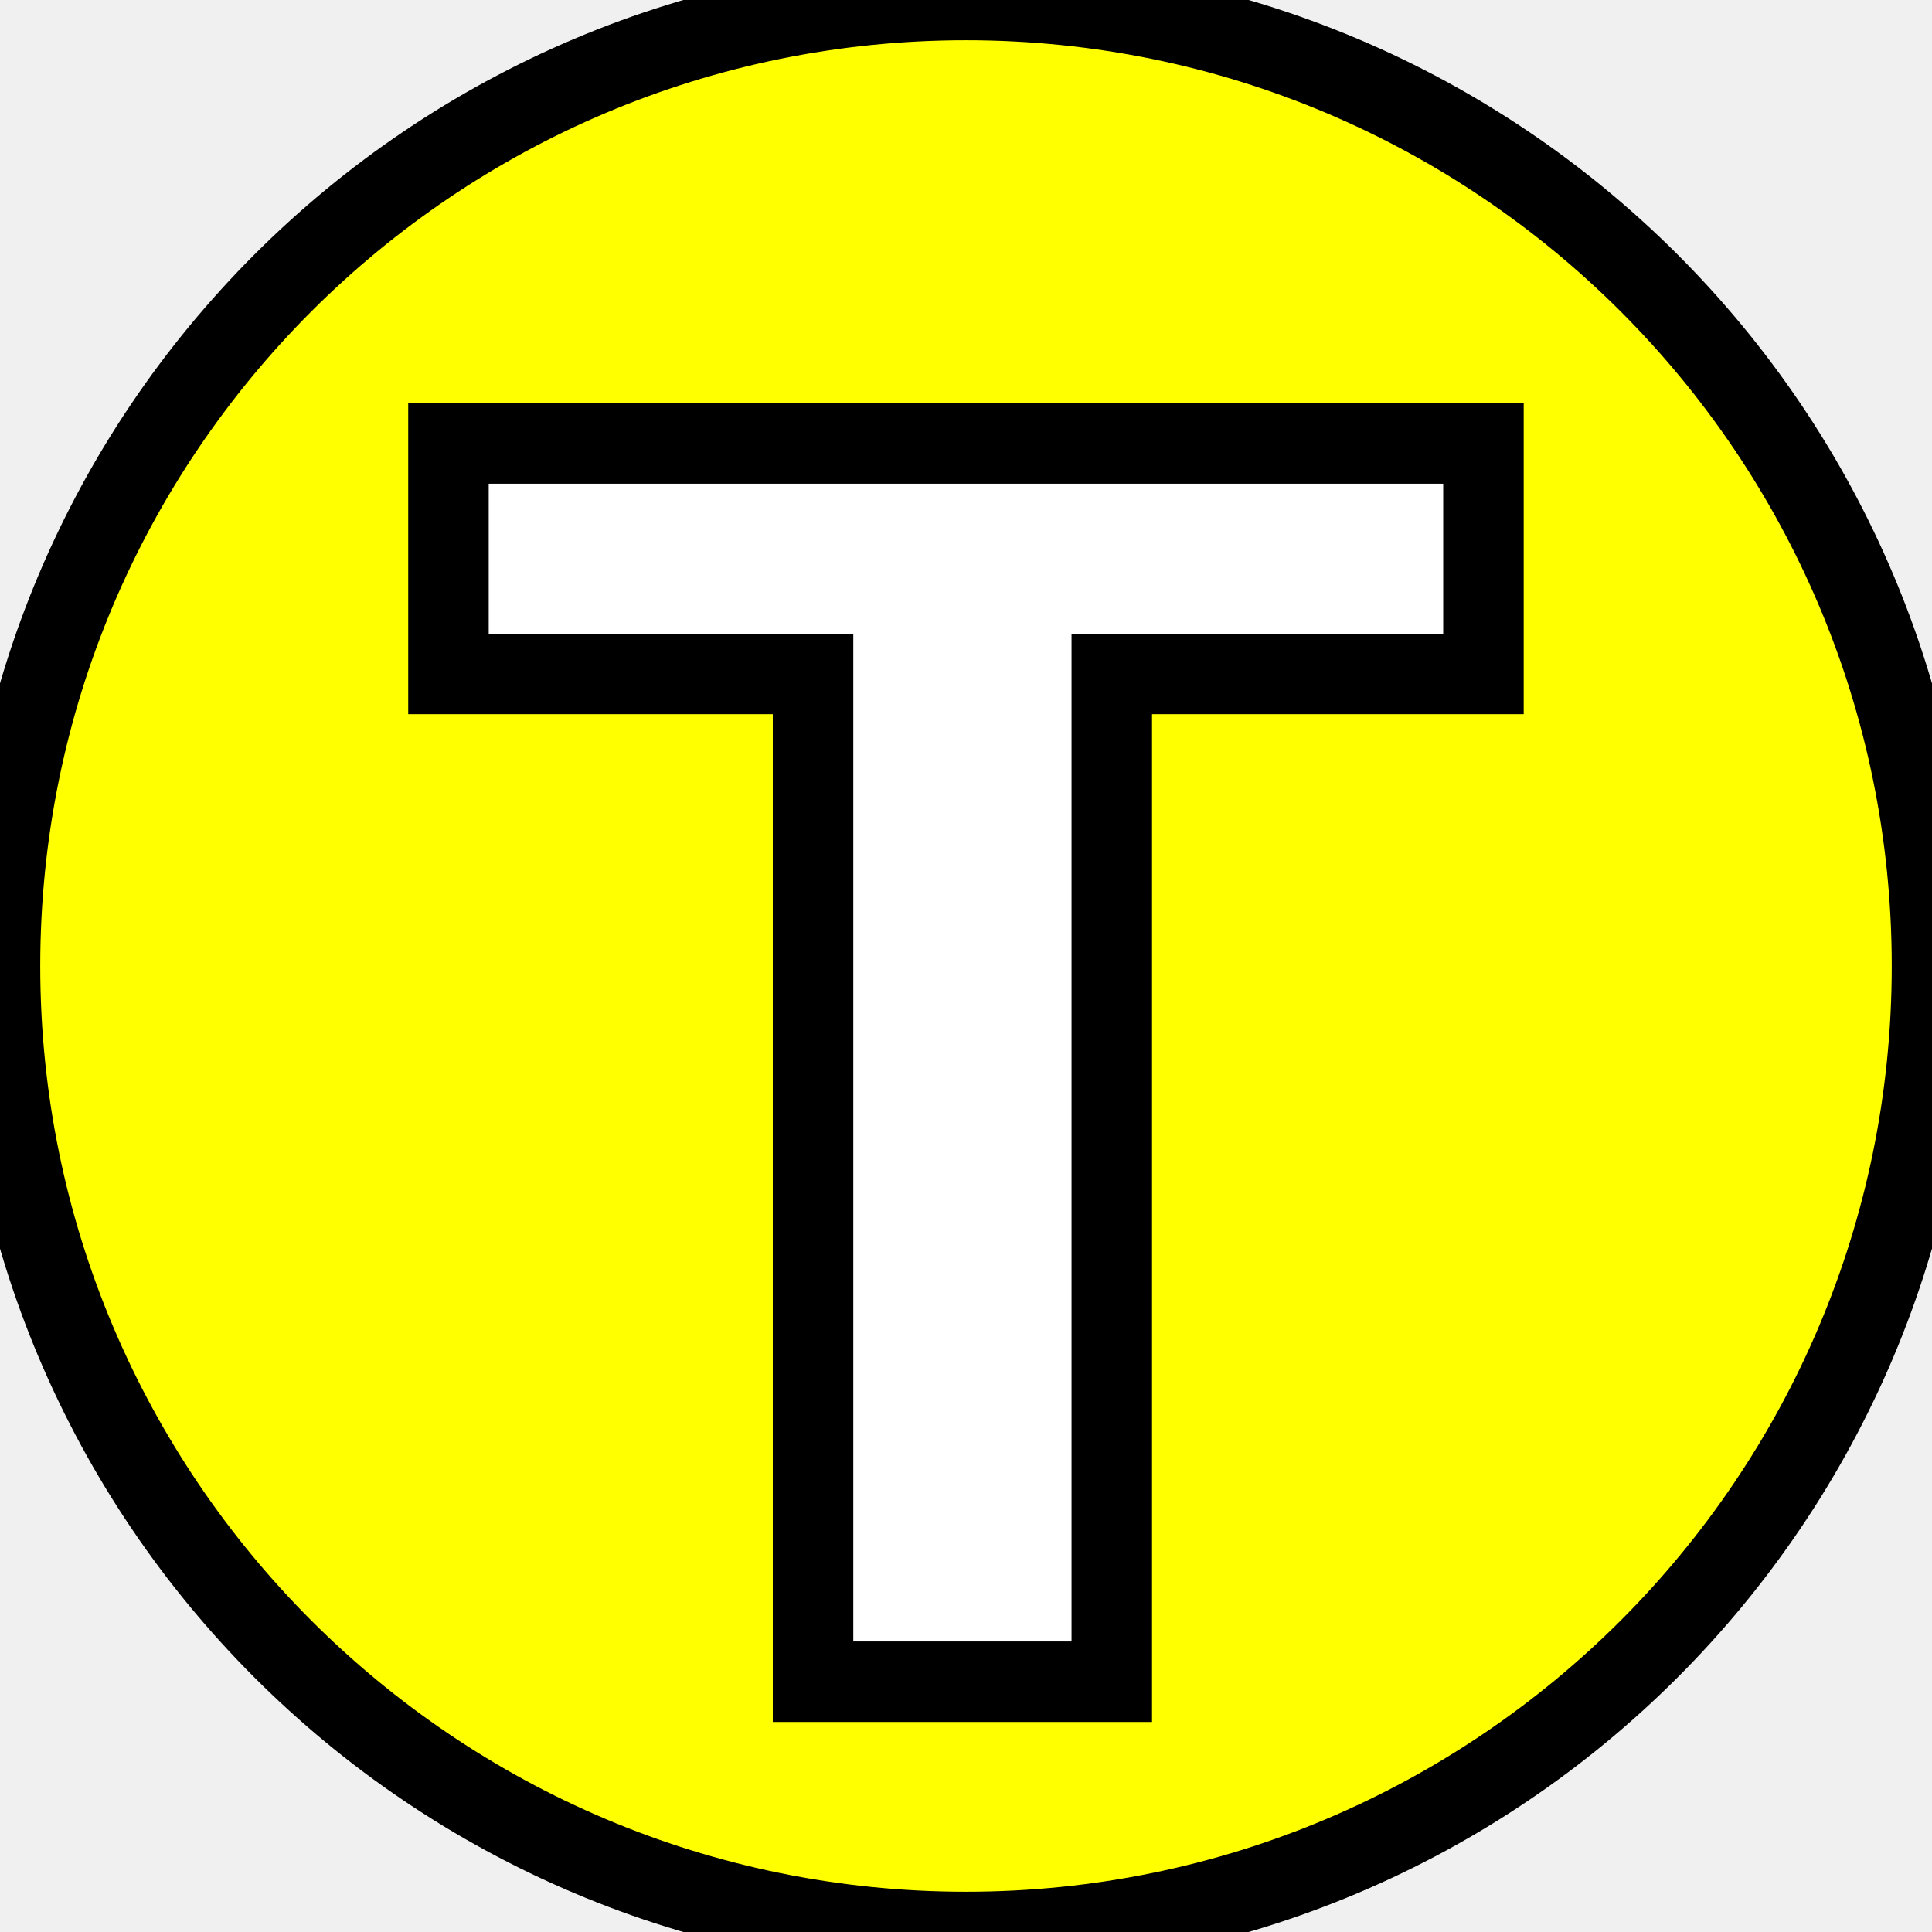
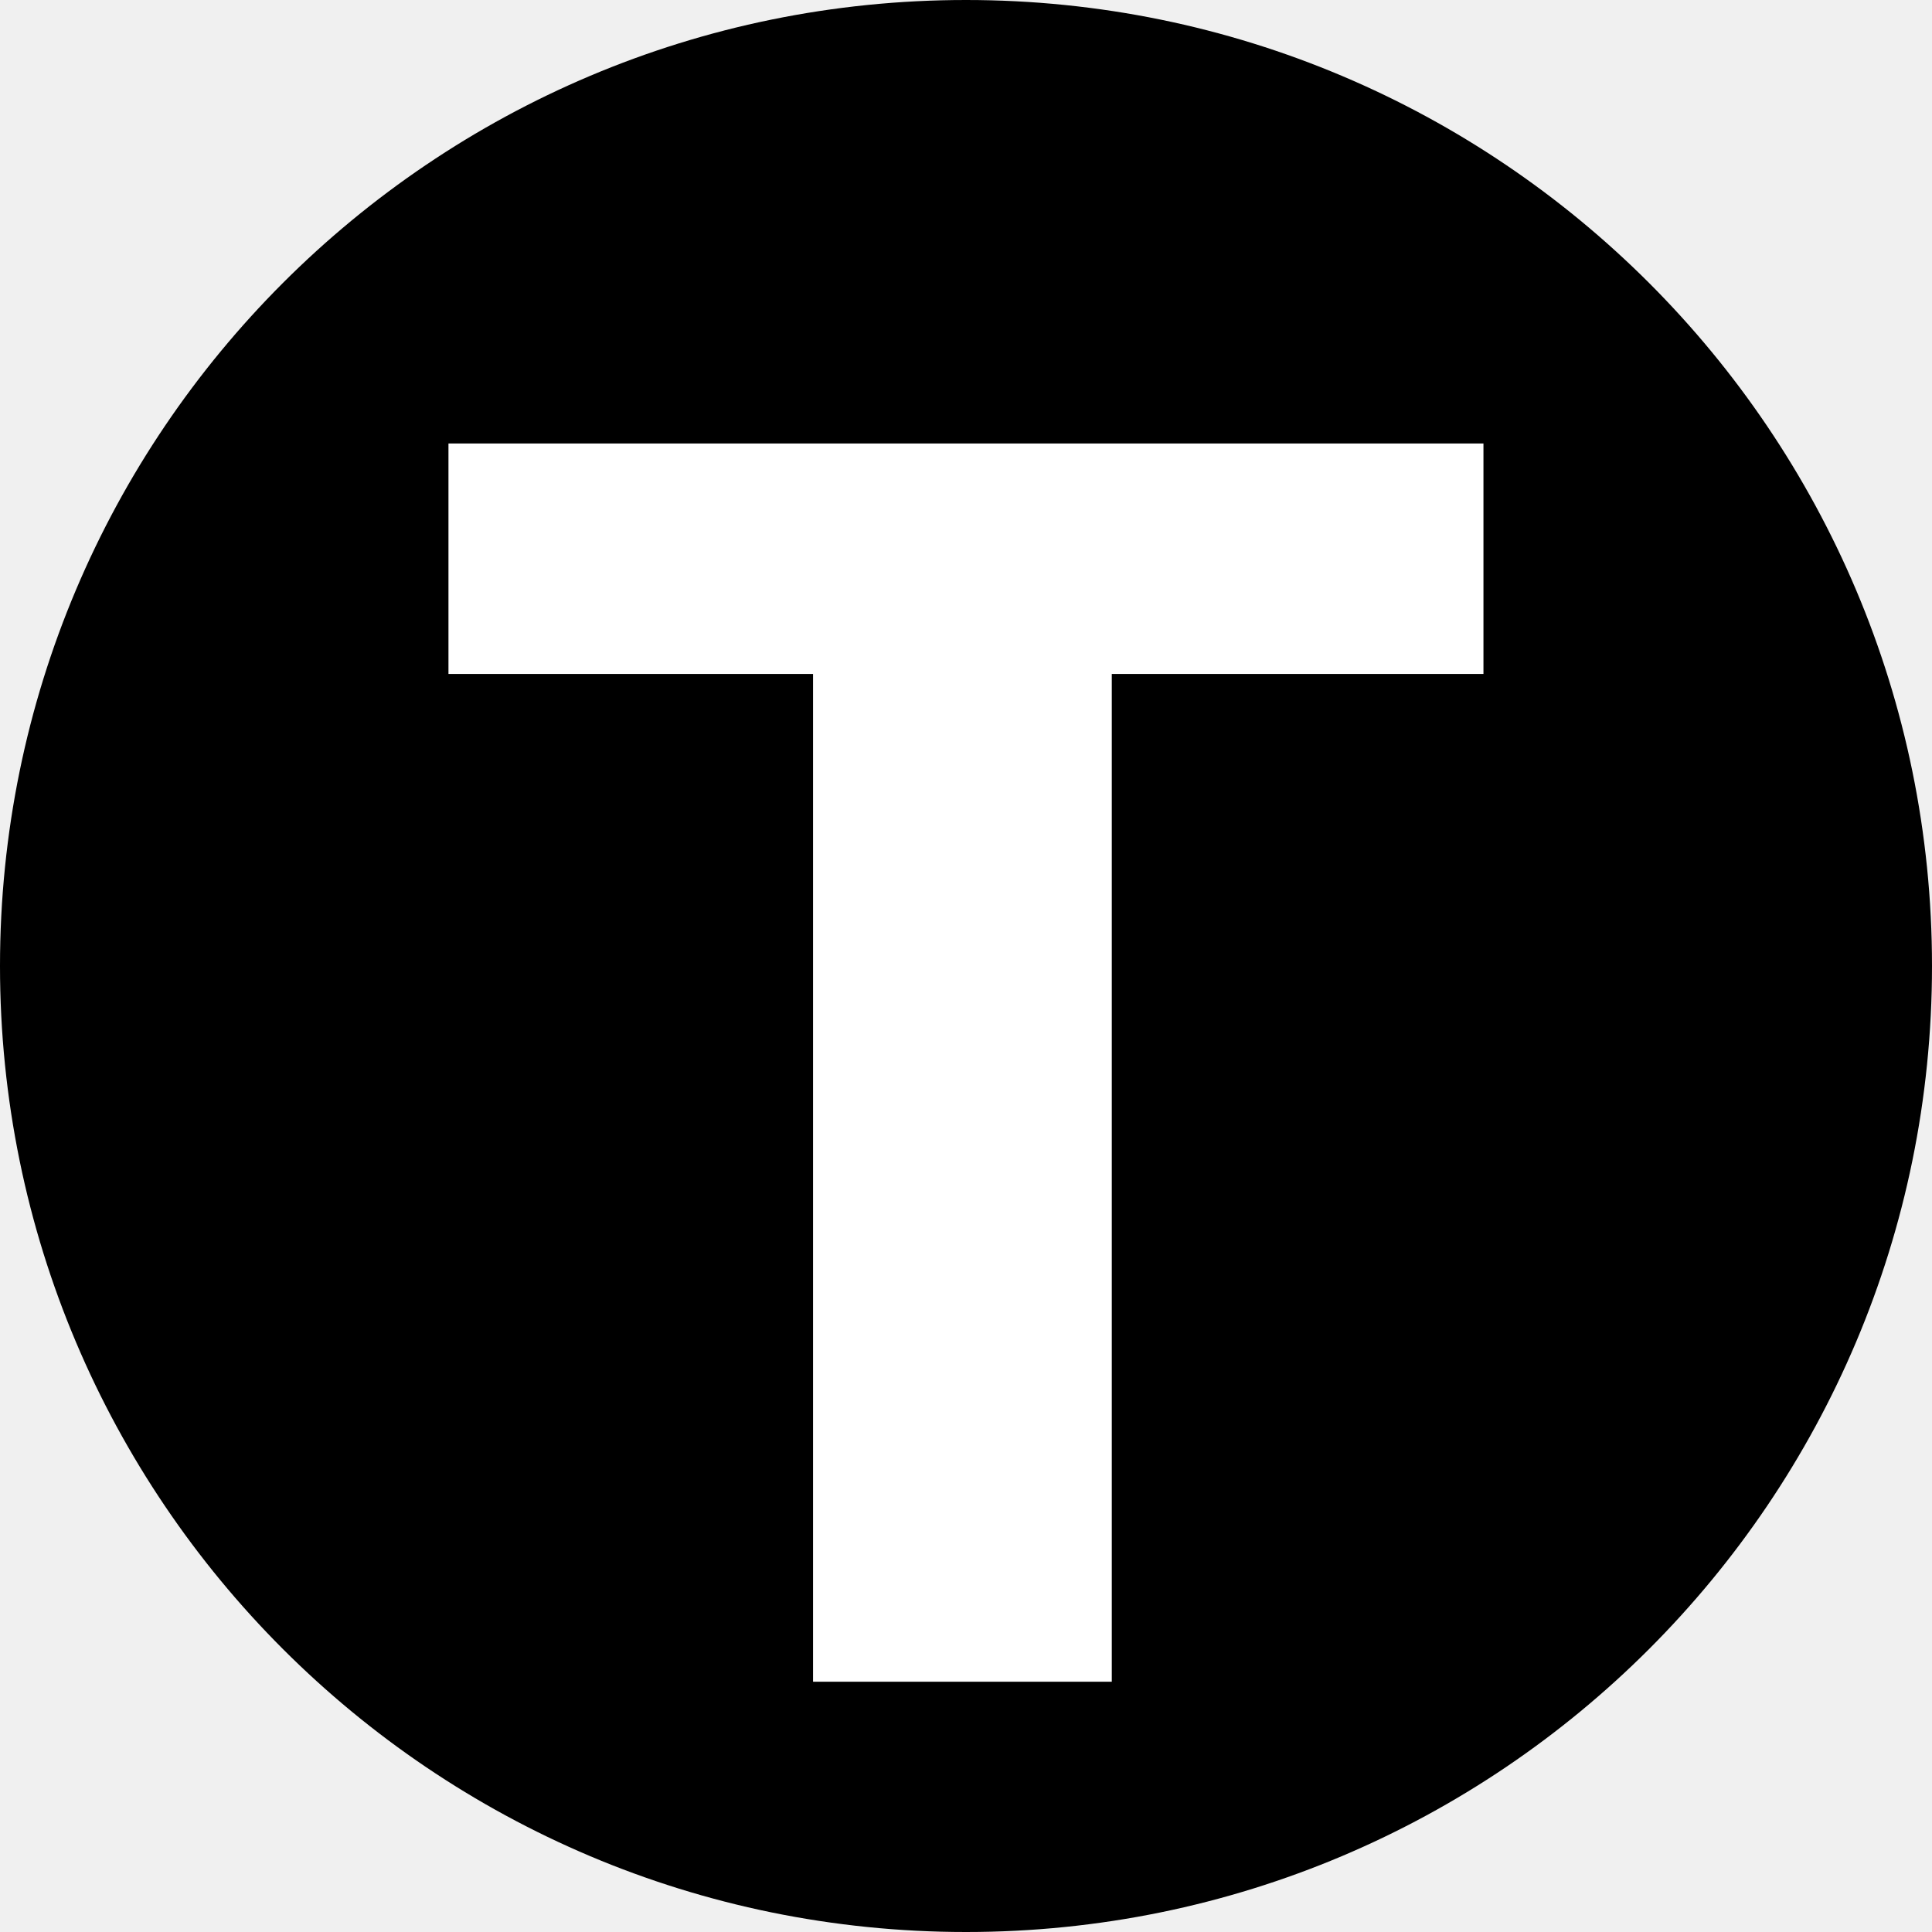
<svg xmlns="http://www.w3.org/2000/svg" id="testcaseset" width="24" height="24" viewBox="0 0 24 24">
-   <path id="Pfad_171" data-name="Pfad 171" d="M24,12A12,12,0,1,1,12,0,12,12,0,0,1,24,12" fill="#FFFF00" stroke="#000000" stroke-width="1" />
-   <path id="Pfad_172" data-name="Pfad 172" d="M18.428,8.372H13.811V20.891H10.1V8.372H5.571V5.509H18.428Z" fill="#FFFFFF" stroke="#000000" stroke-width="1" />
+   <path id="Pfad_171" data-name="Pfad 171" d="M24,12A12,12,0,1,1,12,0,12,12,0,0,1,24,12" fill="#000000" />
+   <path id="Pfad_172" data-name="Pfad 172" d="M18.428,8.372H13.811V20.891H10.1V8.372H5.571V5.509H18.428Z" fill="#FFFFFF" />
</svg>
